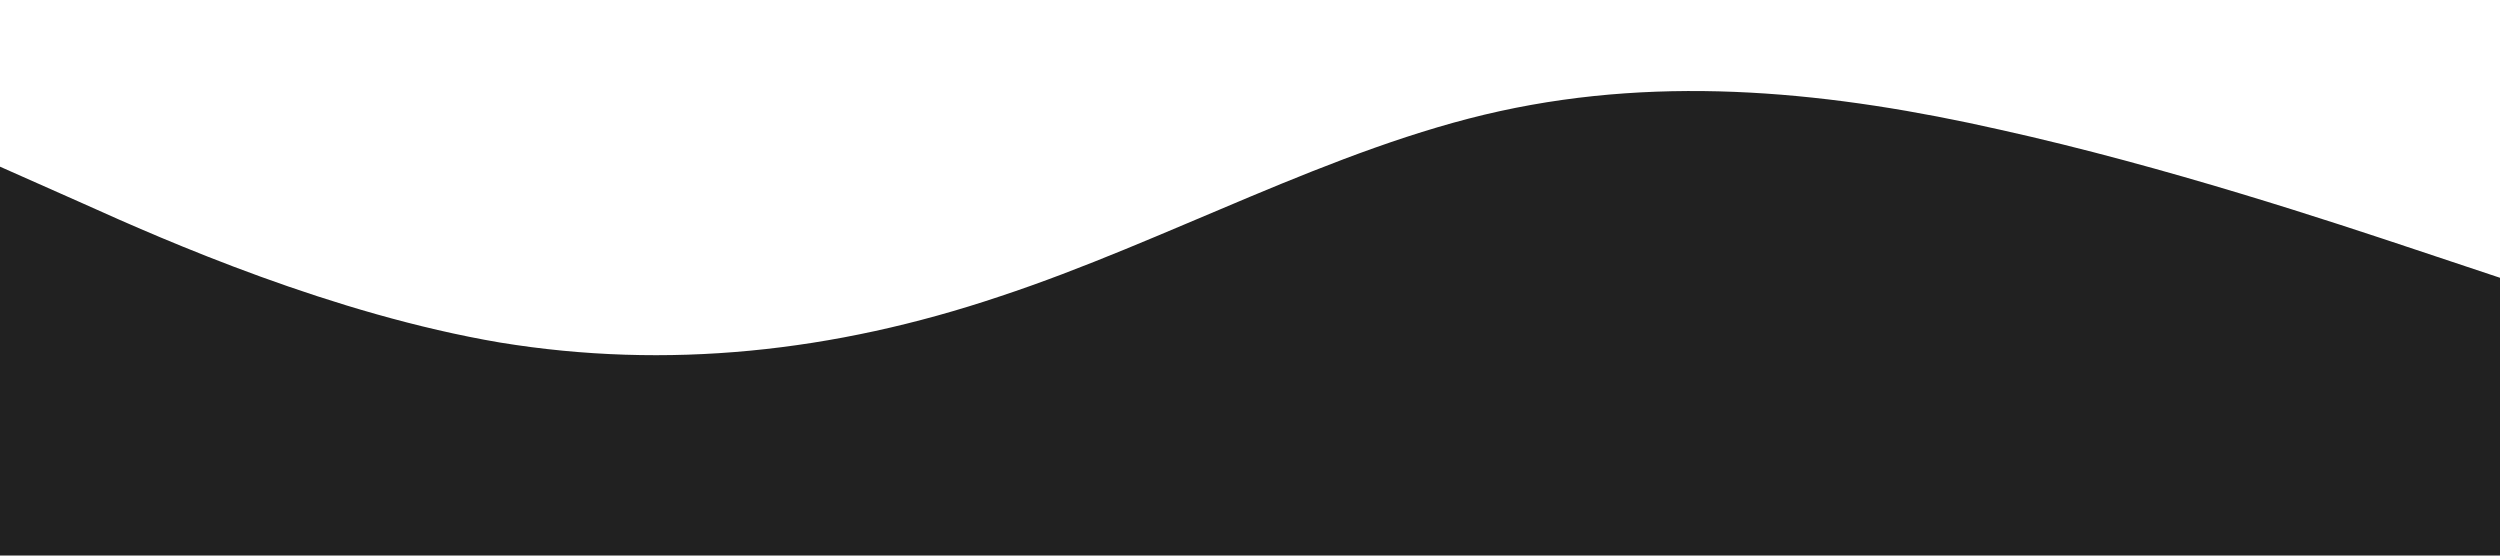
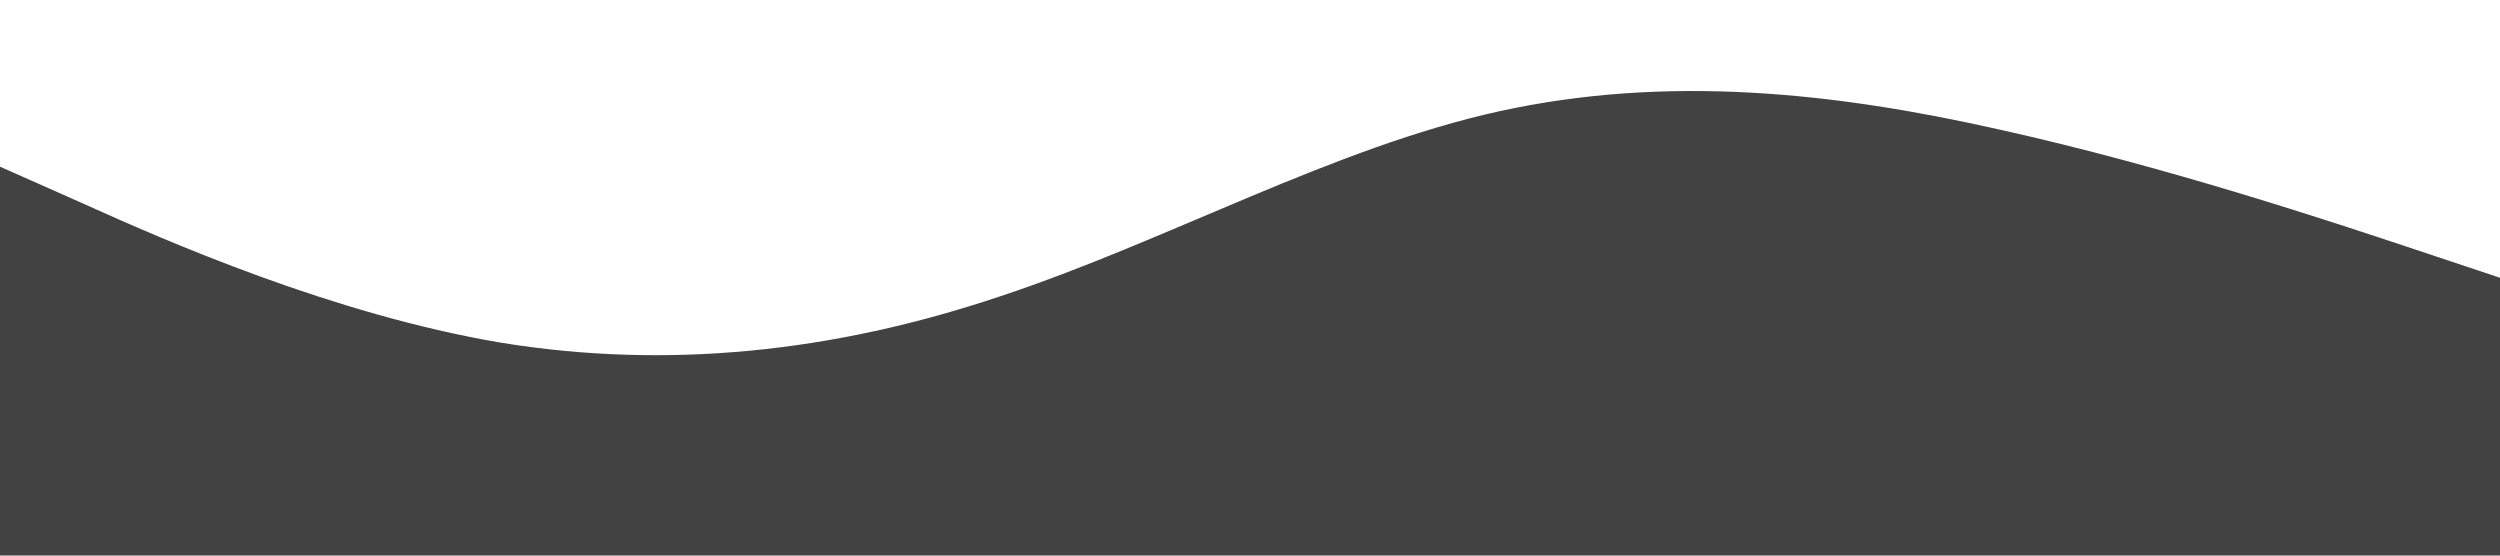
<svg xmlns="http://www.w3.org/2000/svg" preserveAspectRatio="none" viewBox="0 0 1440 320">
-   <path fill="#212121" fill-opacity="1" d="M0,96L48,117.3C96,139,192,181,288,197.3C384,213,480,203,576,170.7C672,139,768,85,864,64C960,43,1056,53,1152,74.7C1248,96,1344,128,1392,144L1440,160L1440,320L1392,320C1344,320,1248,320,1152,320C1056,320,960,320,864,320C768,320,672,320,576,320C480,320,384,320,288,320C192,320,96,320,48,320L0,320Z" />
+   <path fill="#424242" fill-opacity="1" d="M0,96L48,117.3C96,139,192,181,288,197.3C384,213,480,203,576,170.7C672,139,768,85,864,64C960,43,1056,53,1152,74.7C1248,96,1344,128,1392,144L1440,160L1440,320L1392,320C1344,320,1248,320,1152,320C1056,320,960,320,864,320C768,320,672,320,576,320C480,320,384,320,288,320C192,320,96,320,48,320L0,320Z" />
</svg>
